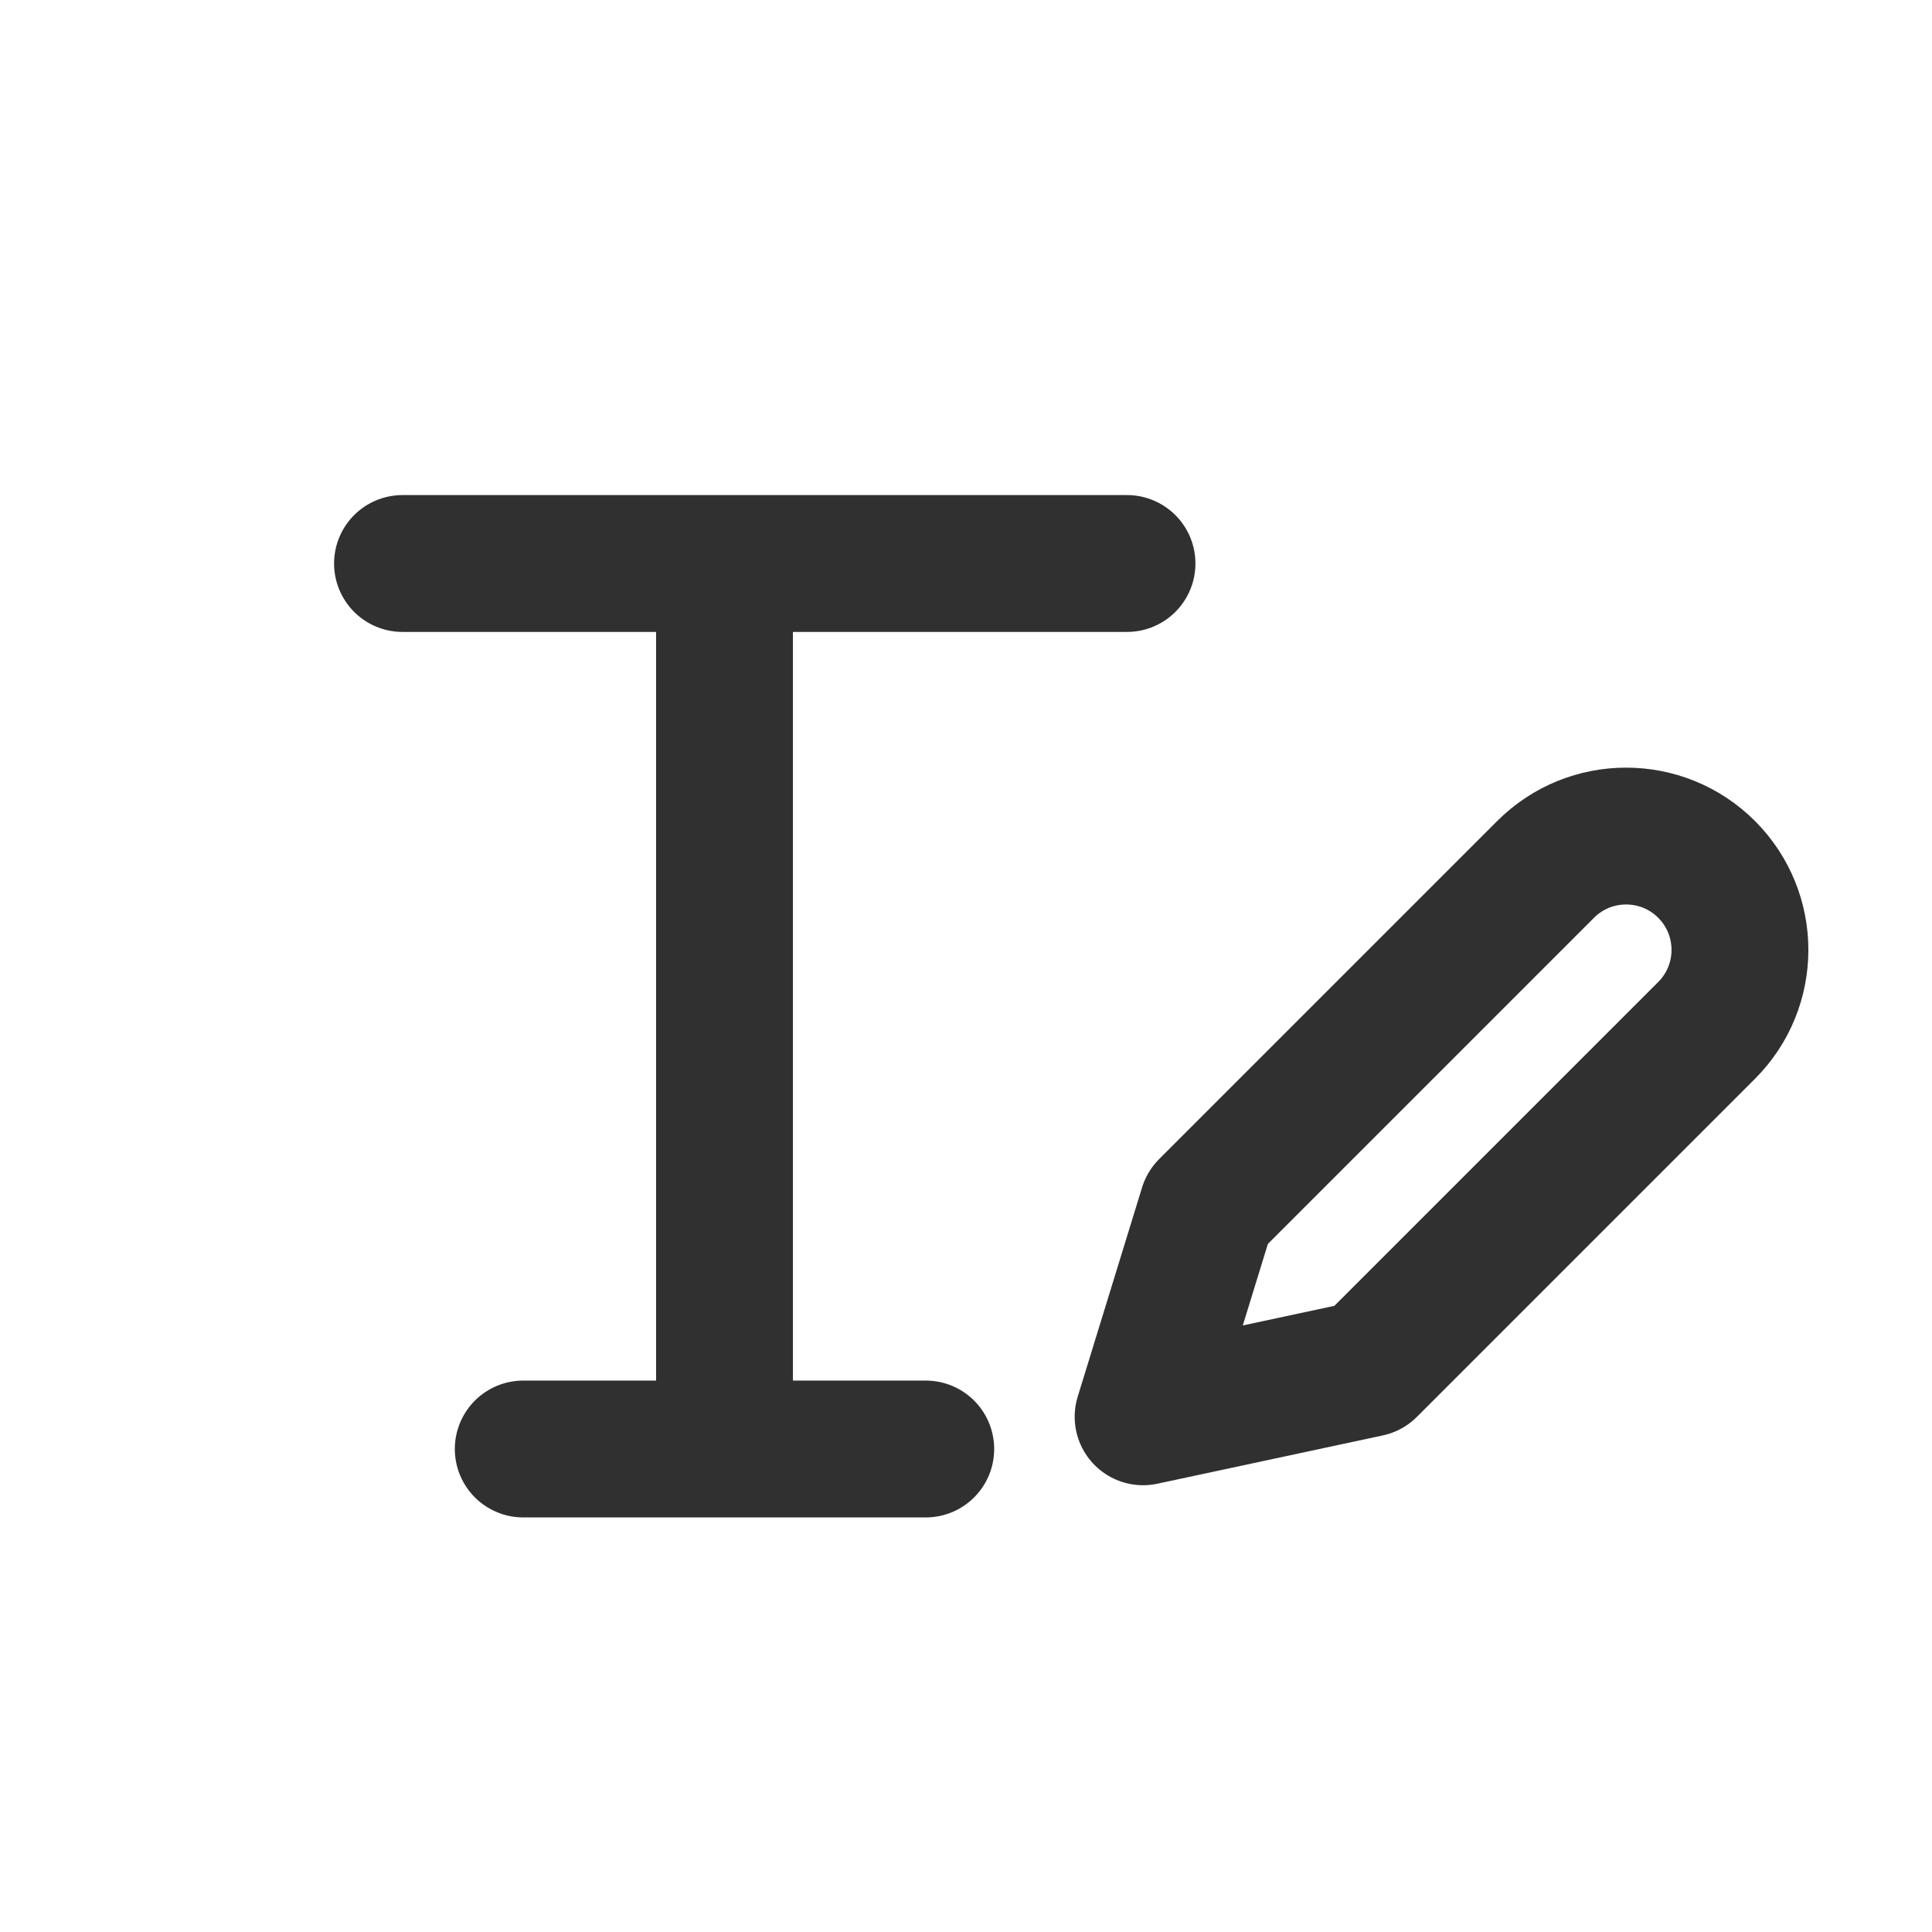
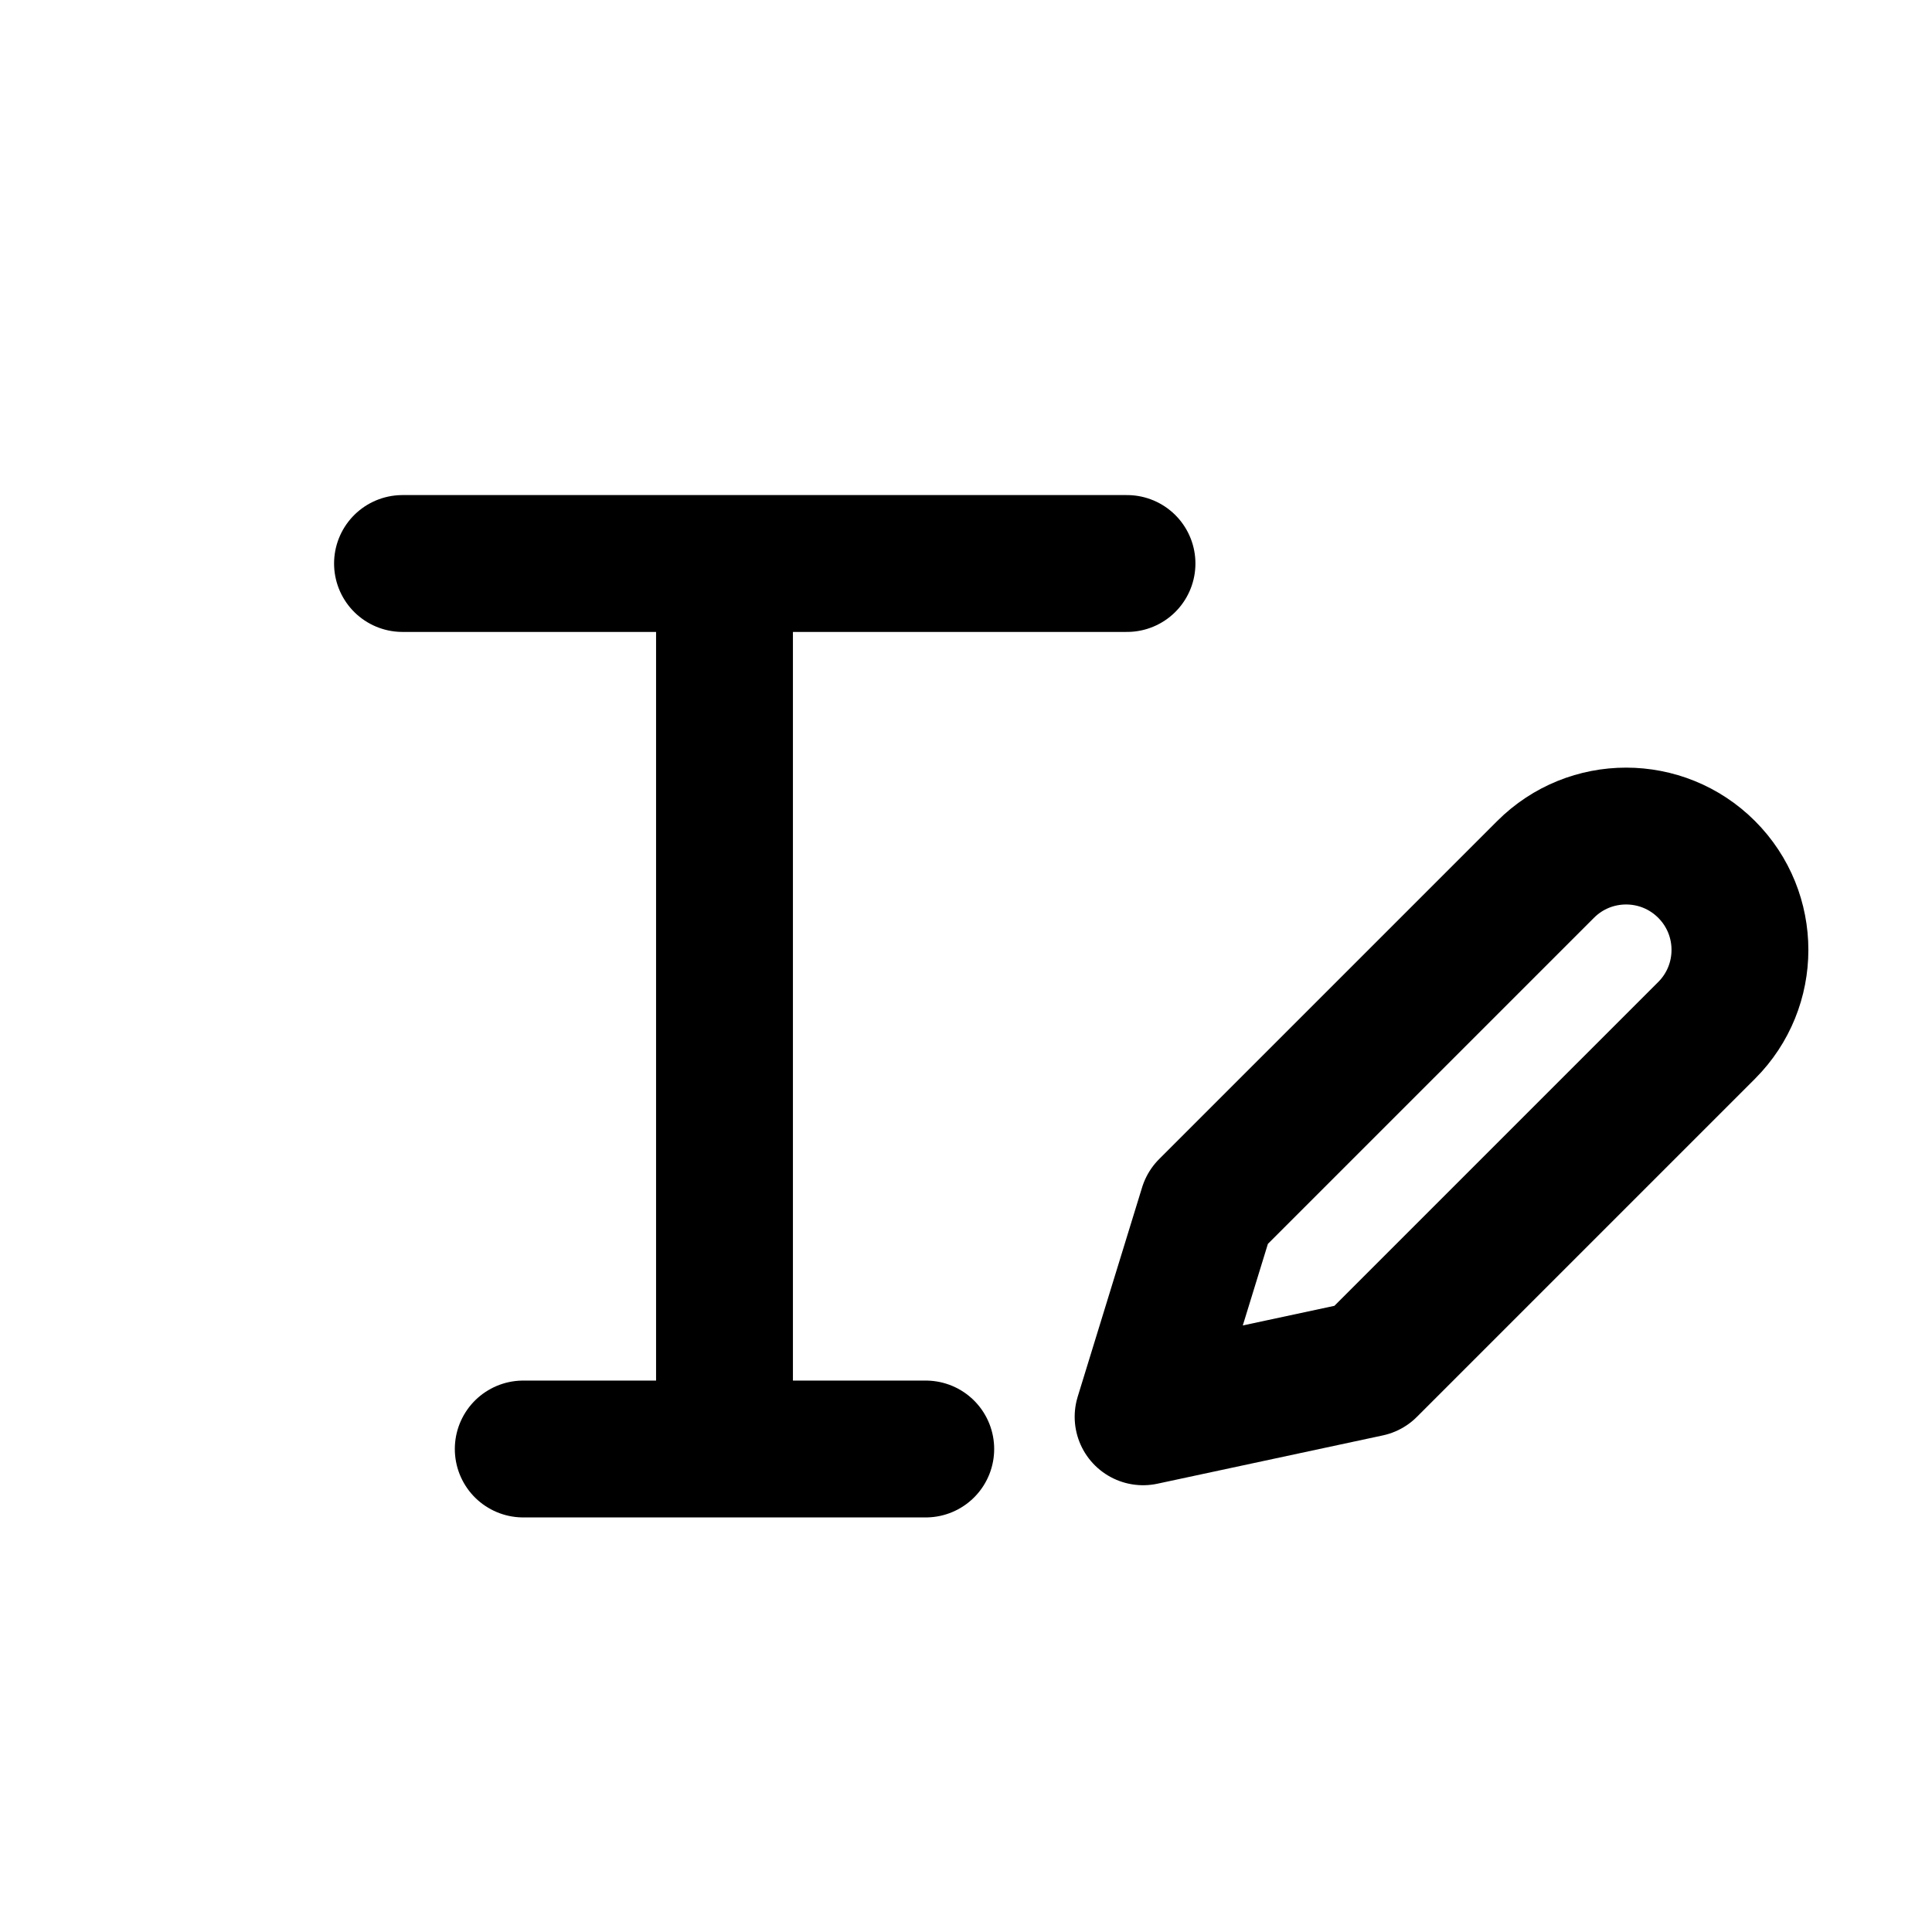
- <svg xmlns="http://www.w3.org/2000/svg" width="24" height="24" viewBox="0 0 24 24" fill="none" stroke="#303030" stroke-width="1.7" stroke-linecap="round" stroke-linejoin="round">
+ <svg xmlns="http://www.w3.org/2000/svg" width="24" height="24" viewBox="0 0 24 24" fill="none" stroke="currentColor" stroke-width="1.7" stroke-linecap="round" stroke-linejoin="round">
  <path d="M5 7h9M9 7v11M6.5 18h5" />
  <path d="M15 15l4.2-4.2a1.4 1.4 0 0 1 2 2L17 17l-2.8.6z" />
</svg>
